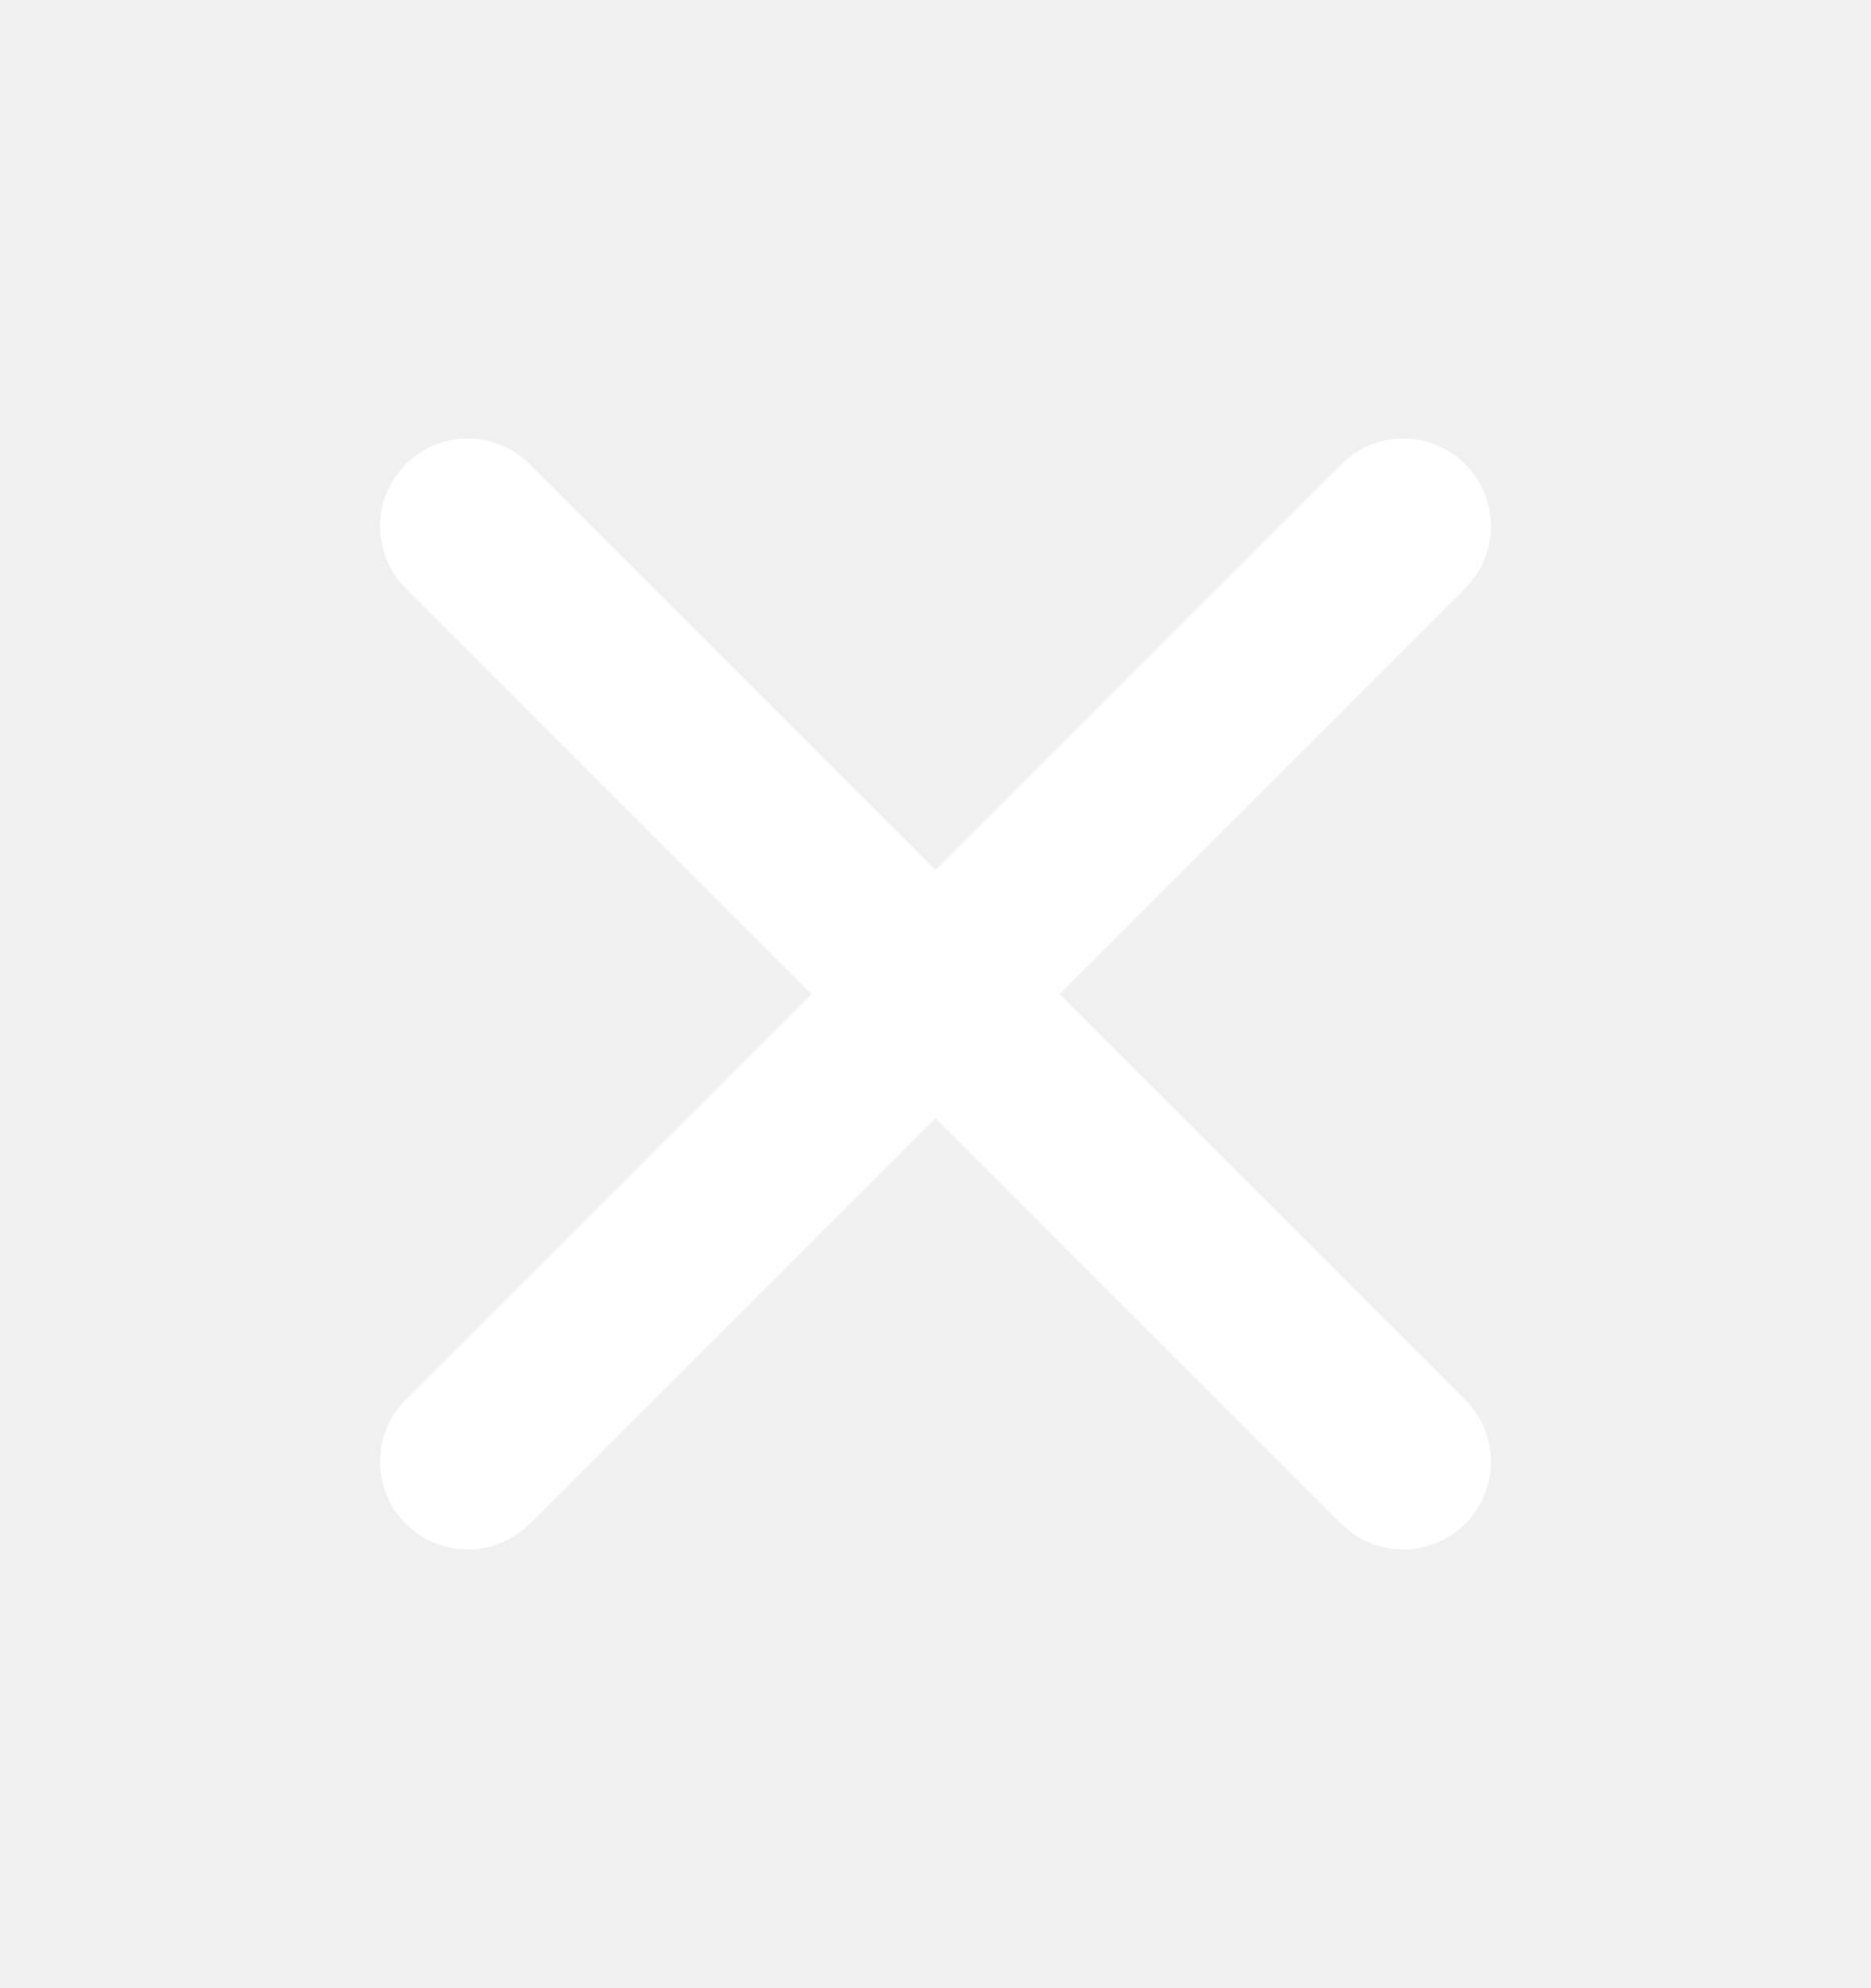
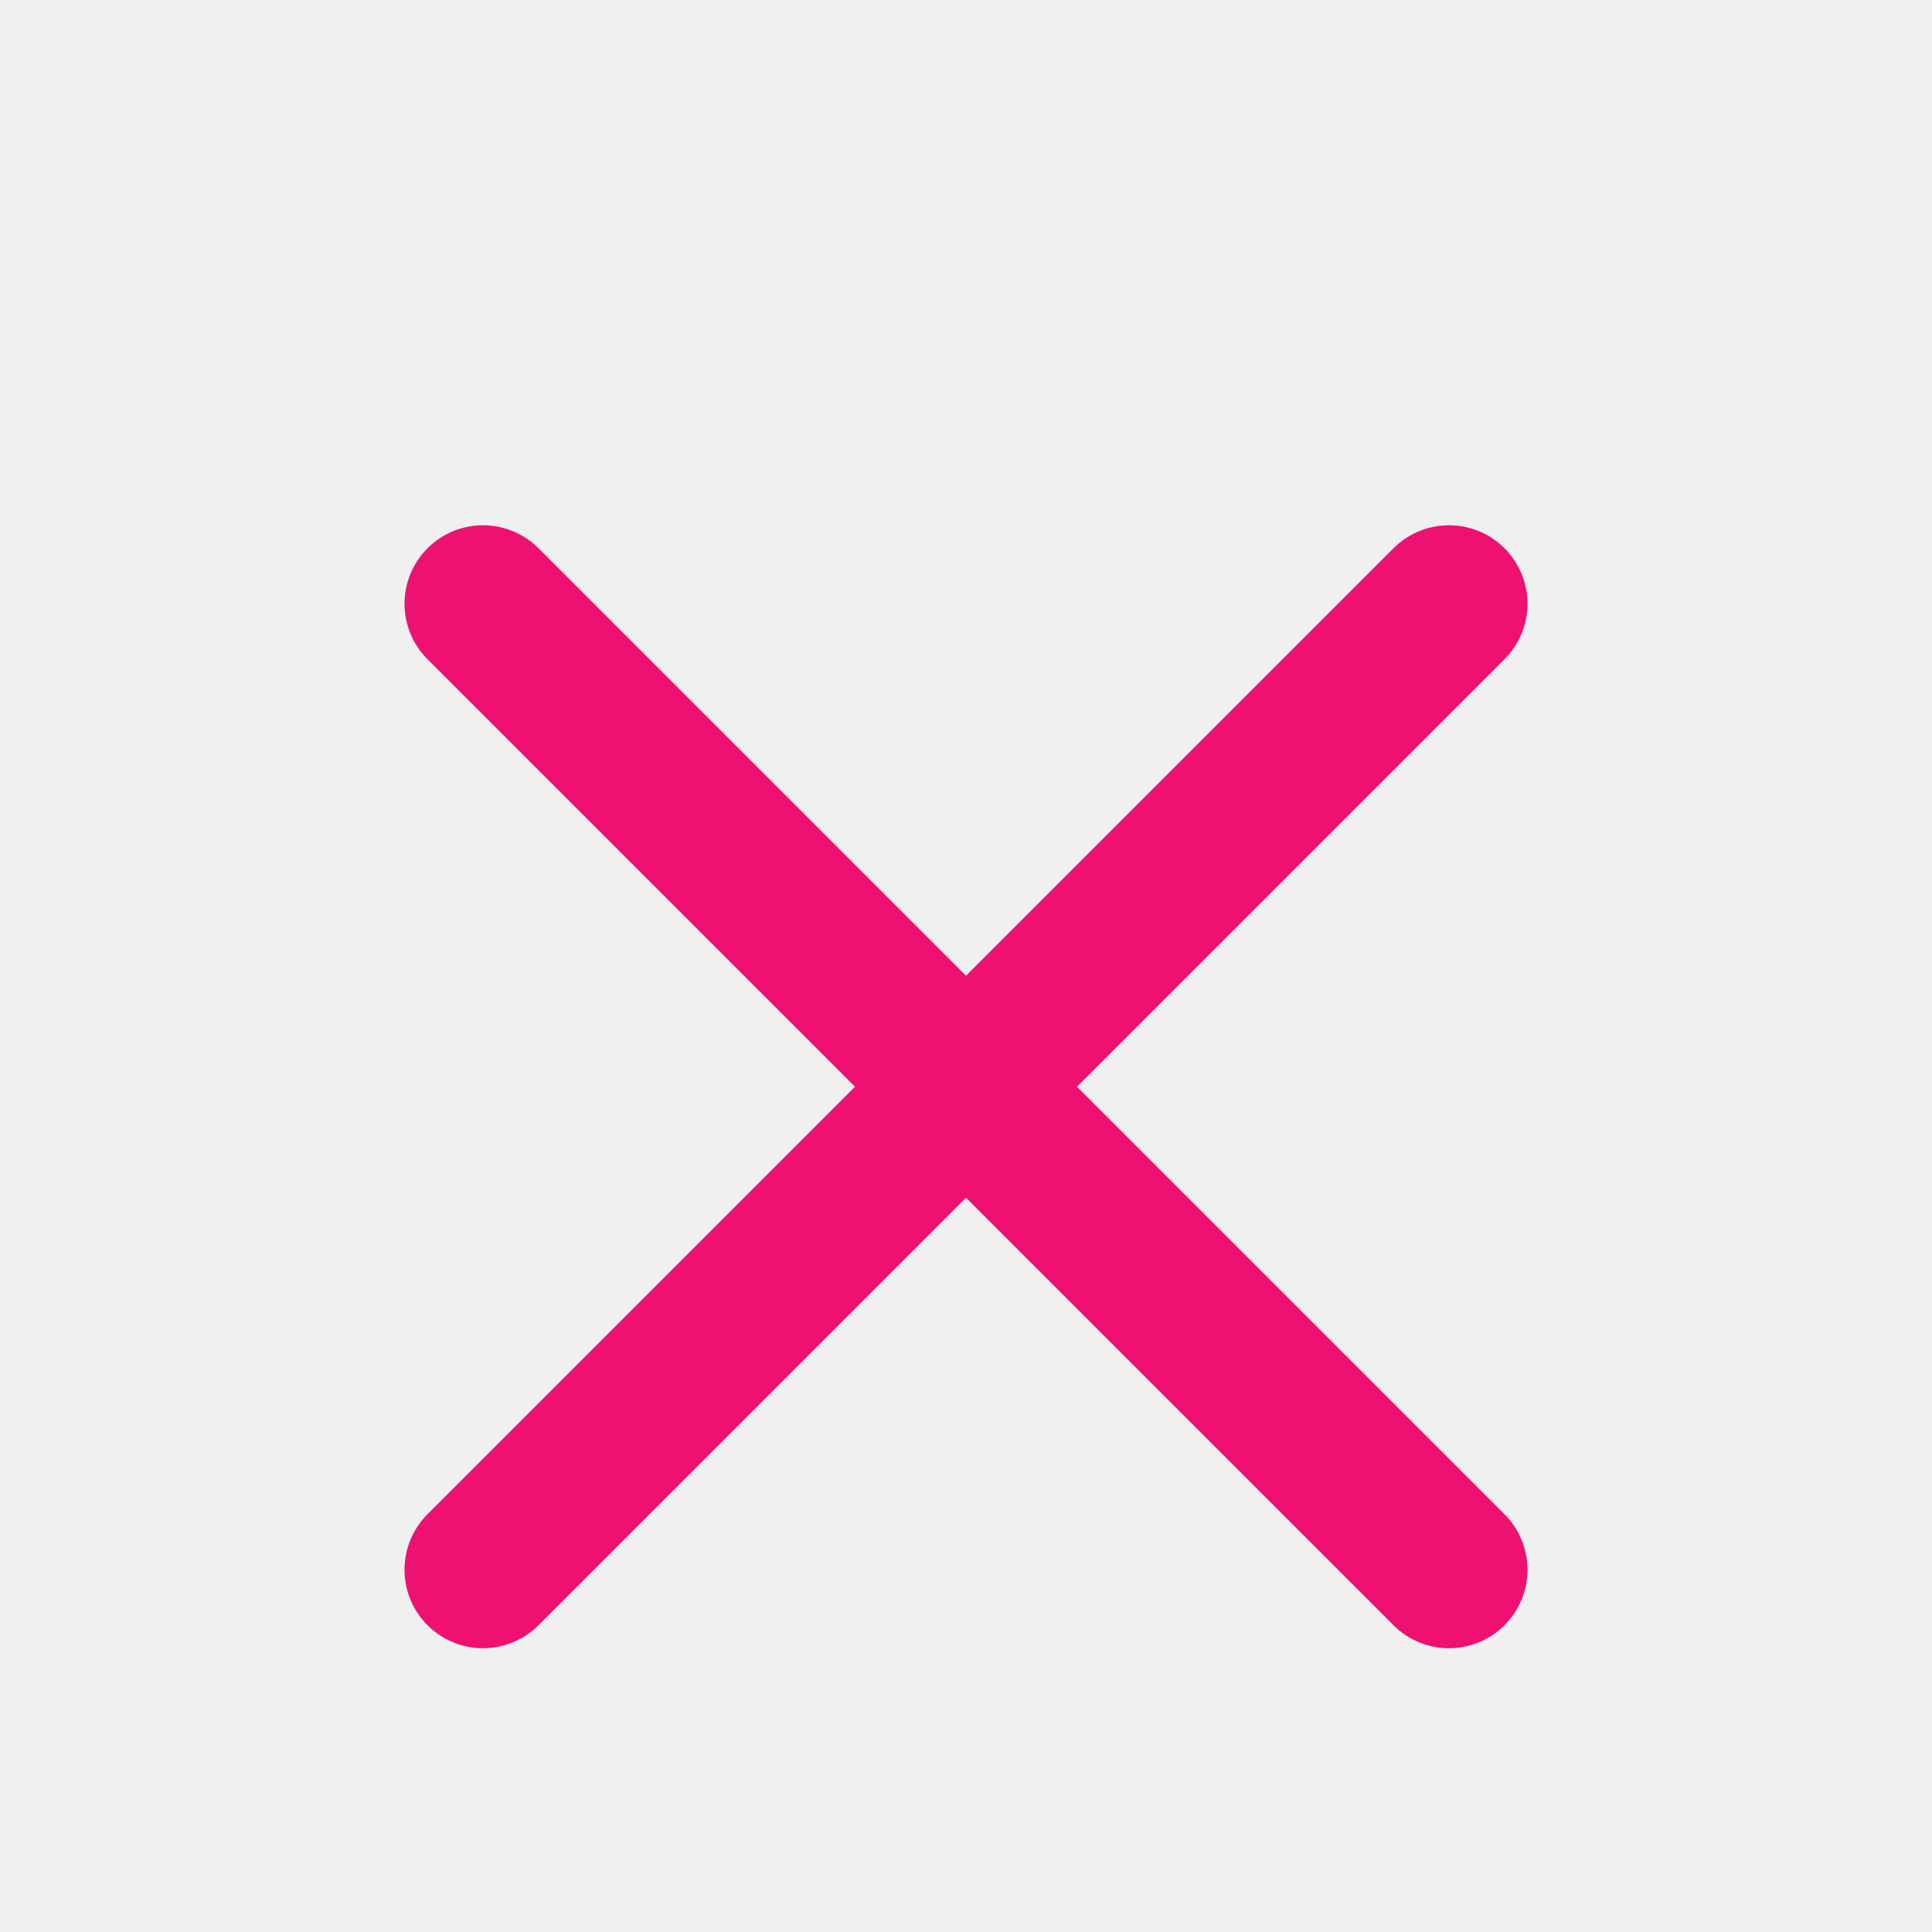
- <svg xmlns="http://www.w3.org/2000/svg" width="16" height="17" viewBox="0 0 16 17" fill="none">
-   <g clip-path="url(#clip0_1758_1485)">
-     <path d="M4 12.5L12 4.5" stroke="white" stroke-width="1.5" stroke-linecap="round" stroke-linejoin="round" />
-     <path d="M12 12.5L4 4.5" stroke="white" stroke-width="1.5" stroke-linecap="round" stroke-linejoin="round" />
+ <svg xmlns="http://www.w3.org/2000/svg" width="16" height="16" viewBox="0 0 16 16" fill="none">
+   <g clip-path="url(#clip0_3053_13304)">
+     <path d="M4 13L12 5" stroke="#EE1171" stroke-width="1.3" stroke-linecap="round" stroke-linejoin="round" />
+     <path d="M12 13L4 5" stroke="#EE1171" stroke-width="1.3" stroke-linecap="round" stroke-linejoin="round" />
  </g>
  <defs>
-     <clipPath id="clip0_1758_1485">
-       <rect width="16" height="16" fill="white" transform="translate(0 0.5)" />
+     <clipPath id="clip0_3053_13304">
+       <rect width="16" height="16" fill="white" />
    </clipPath>
  </defs>
</svg>
